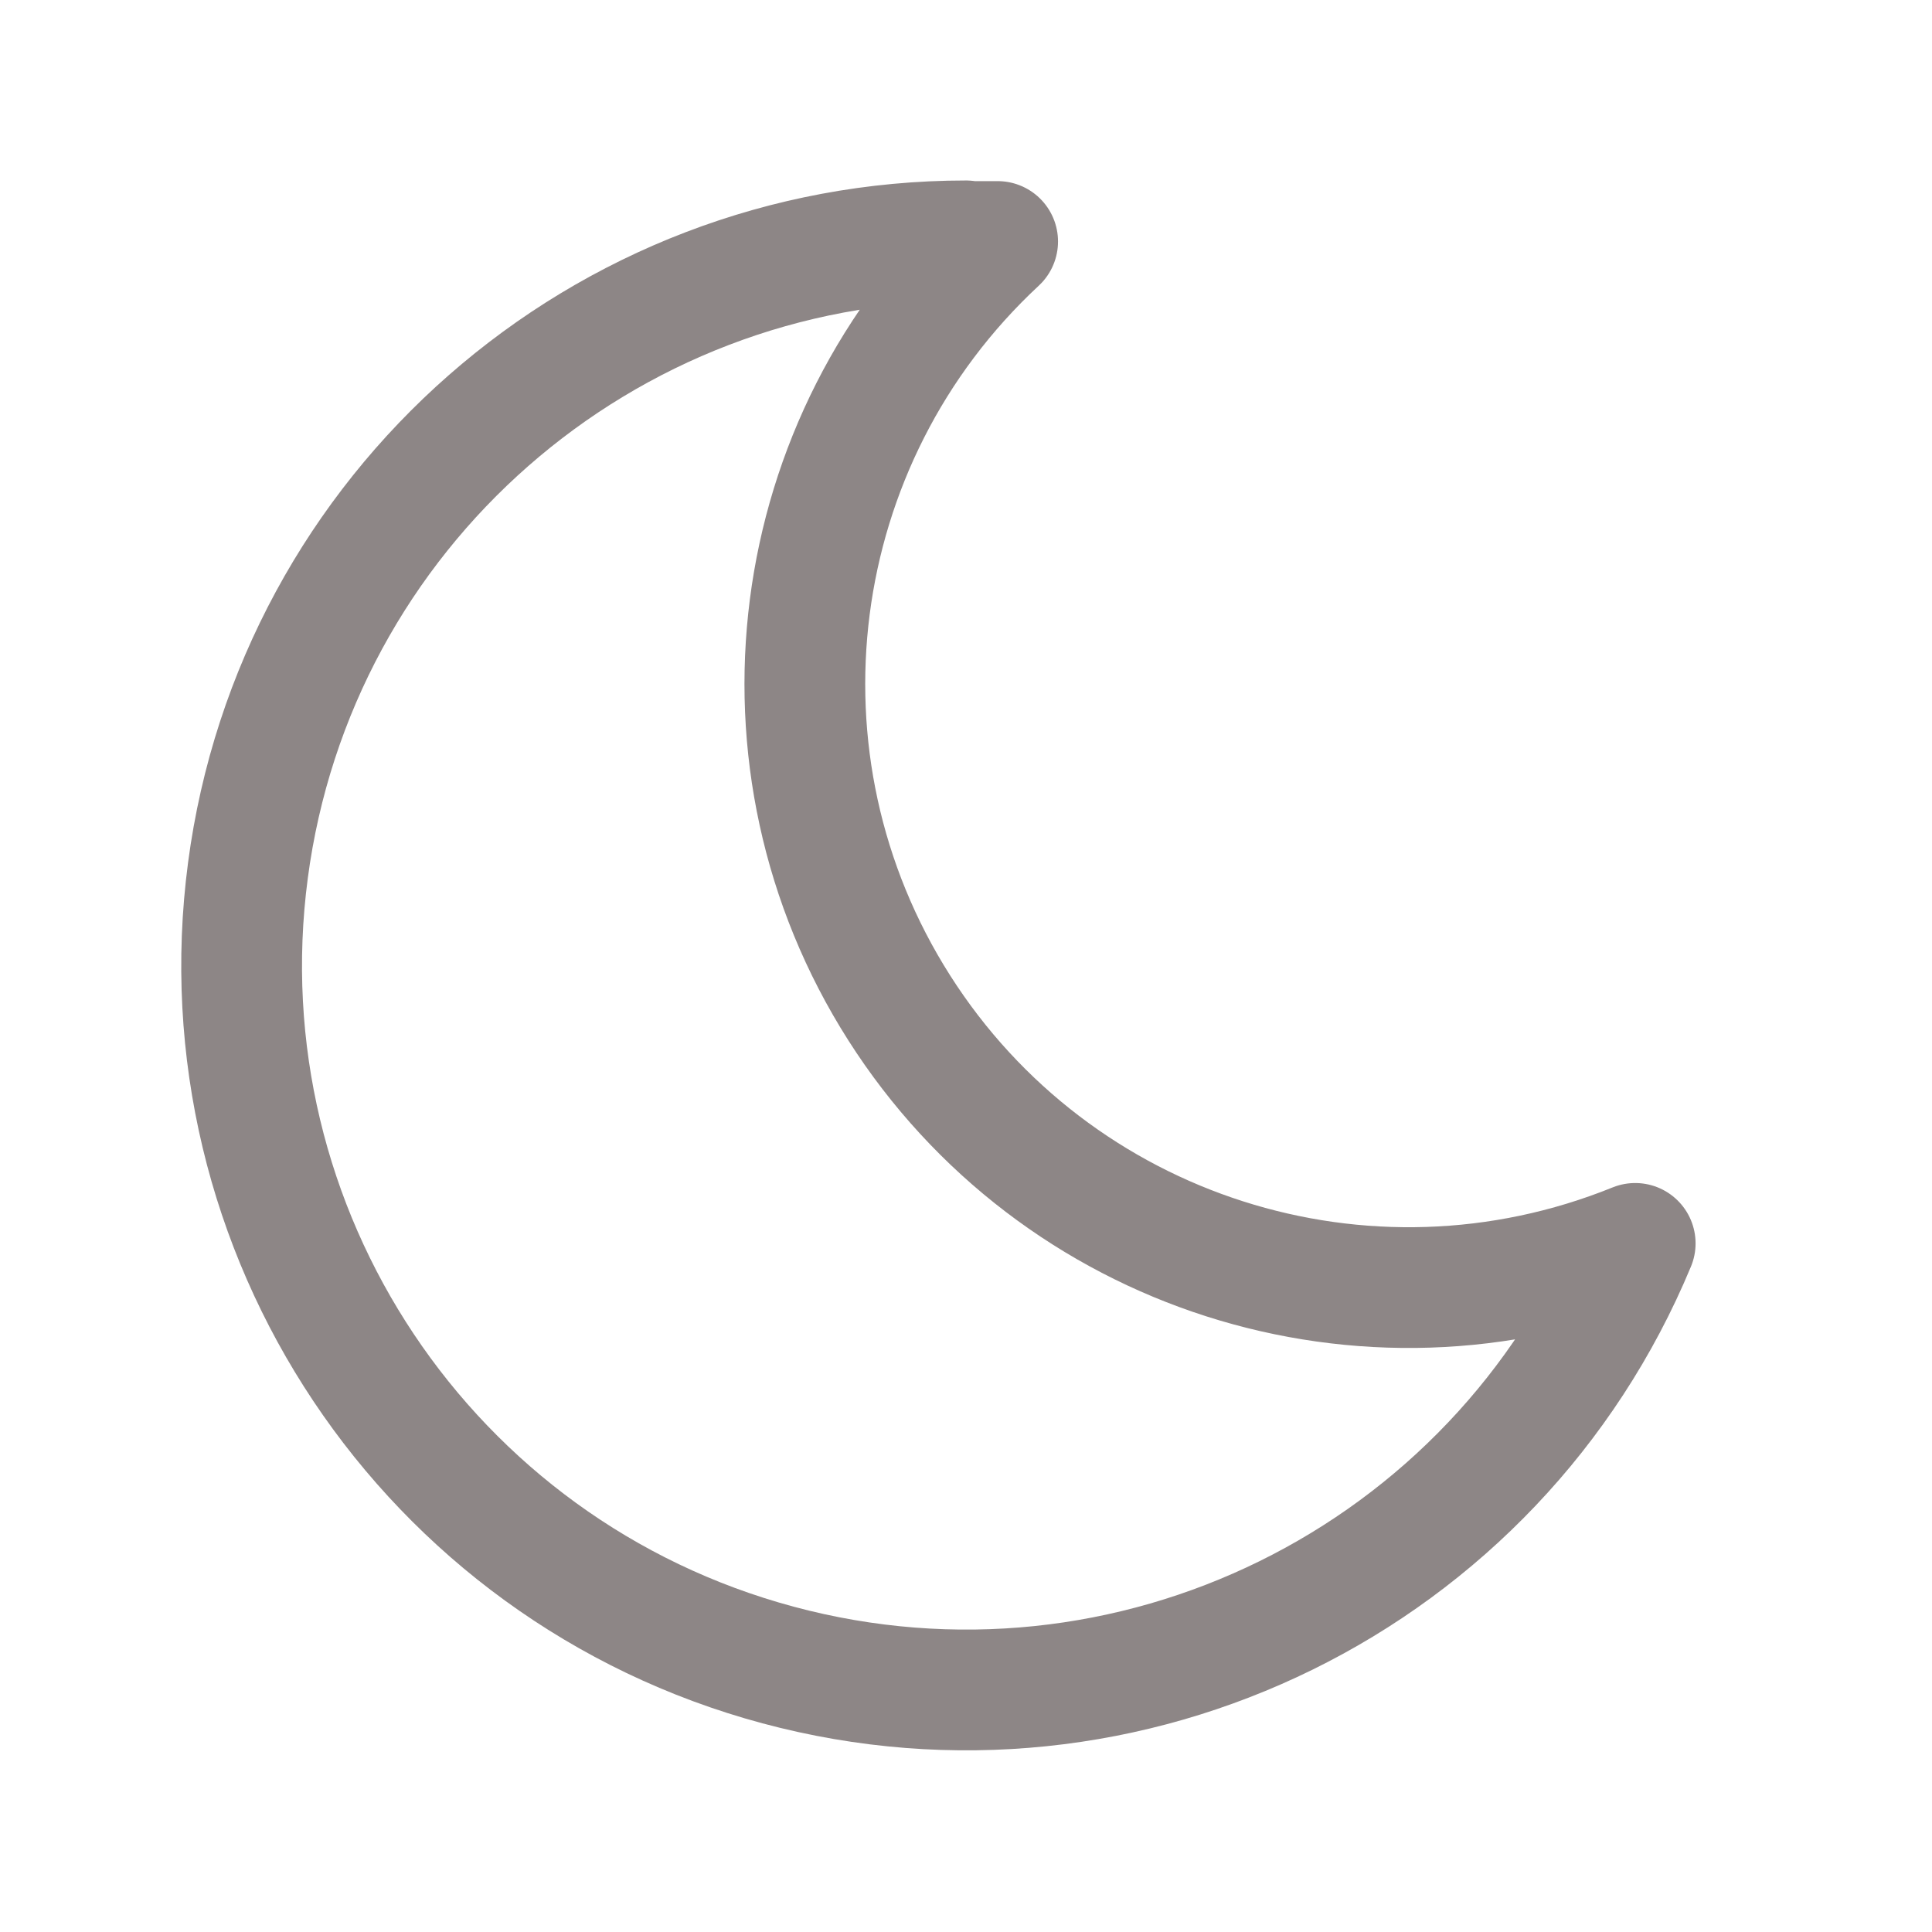
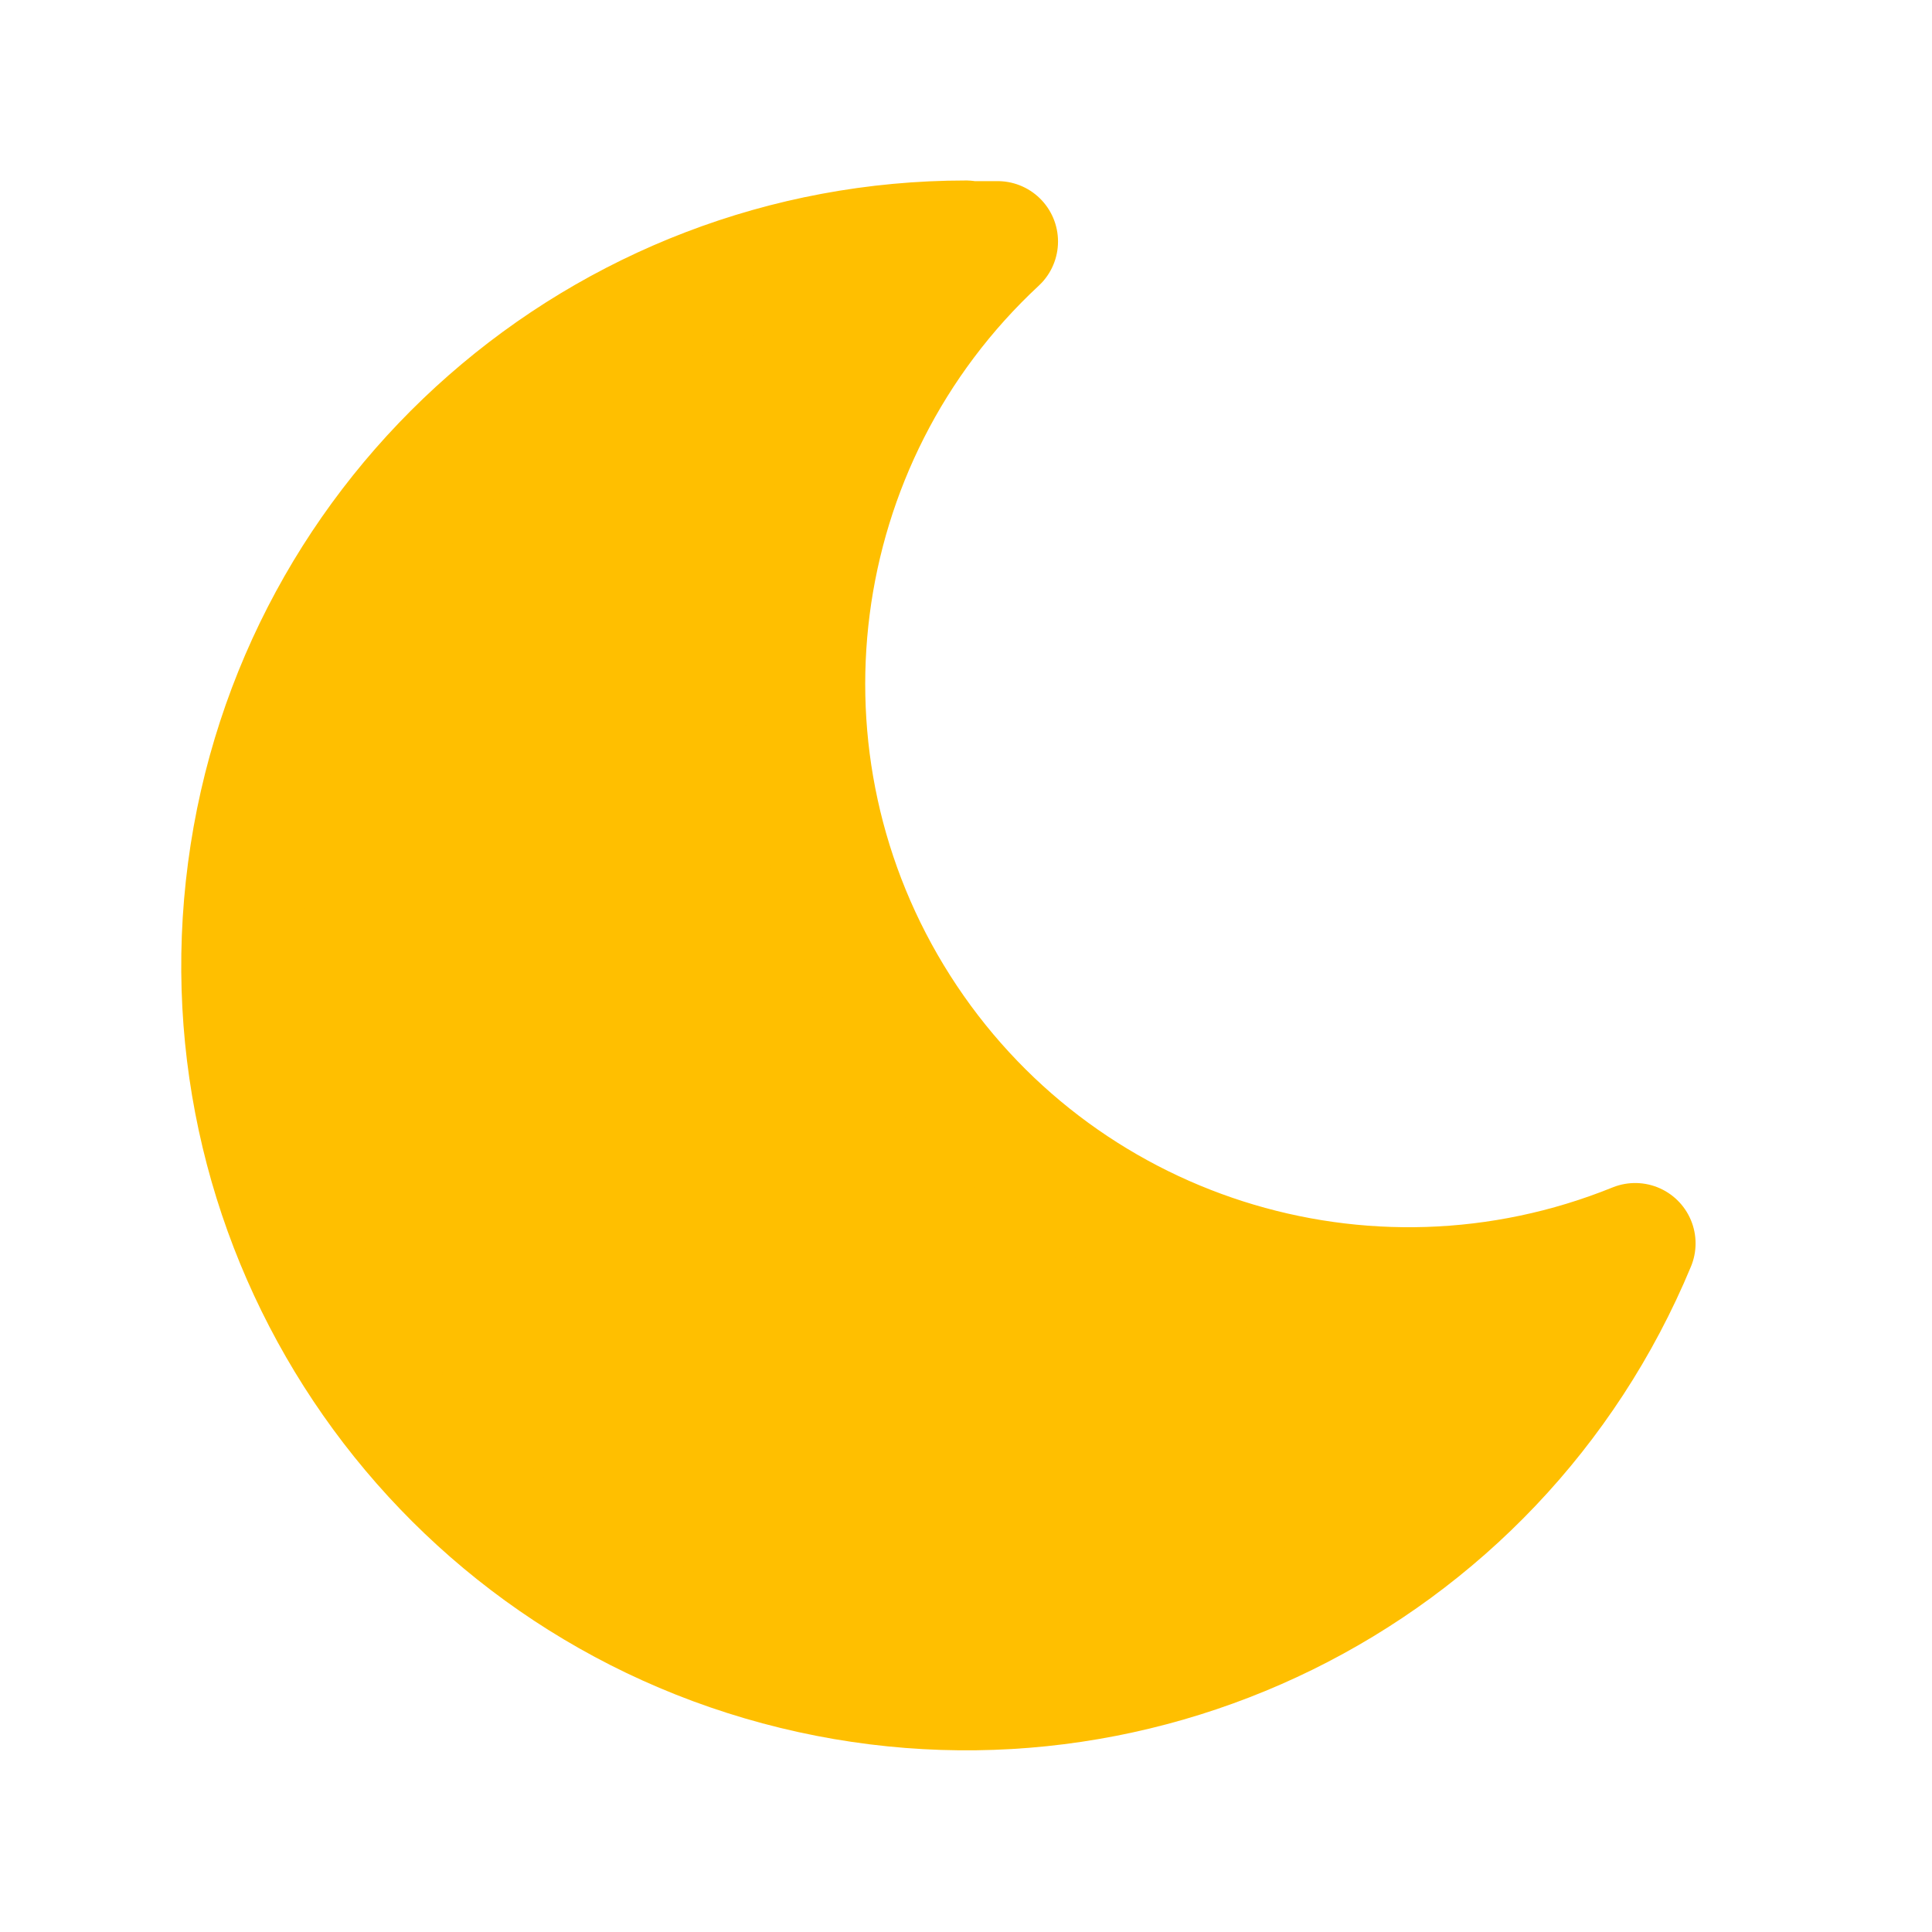
- <svg xmlns="http://www.w3.org/2000/svg" class="icon icon-tabler icon-tabler-moon" width="88" height="88" viewBox="0 0 24 24" stroke-width="1.5" stroke="#8d8686" fill="none" stroke-linecap="round" stroke-linejoin="round">
+ <svg xmlns="http://www.w3.org/2000/svg" class="icon icon-tabler icon-tabler-moon" width="88" height="88" viewBox="0 0 24 24" stroke-width="1.5" stroke="#FFBF00" fill="#FFBF00" stroke-linecap="round" stroke-linejoin="round">
  <path stroke="none" d="M0 0h24v24H0z" fill="none" />
  <path d="M12 3c.132 0 .263 0 .393 0a7.5 7.5 0 0 0 7.92 12.446a9 9 0 1 1 -8.313 -12.454z" />
</svg>
